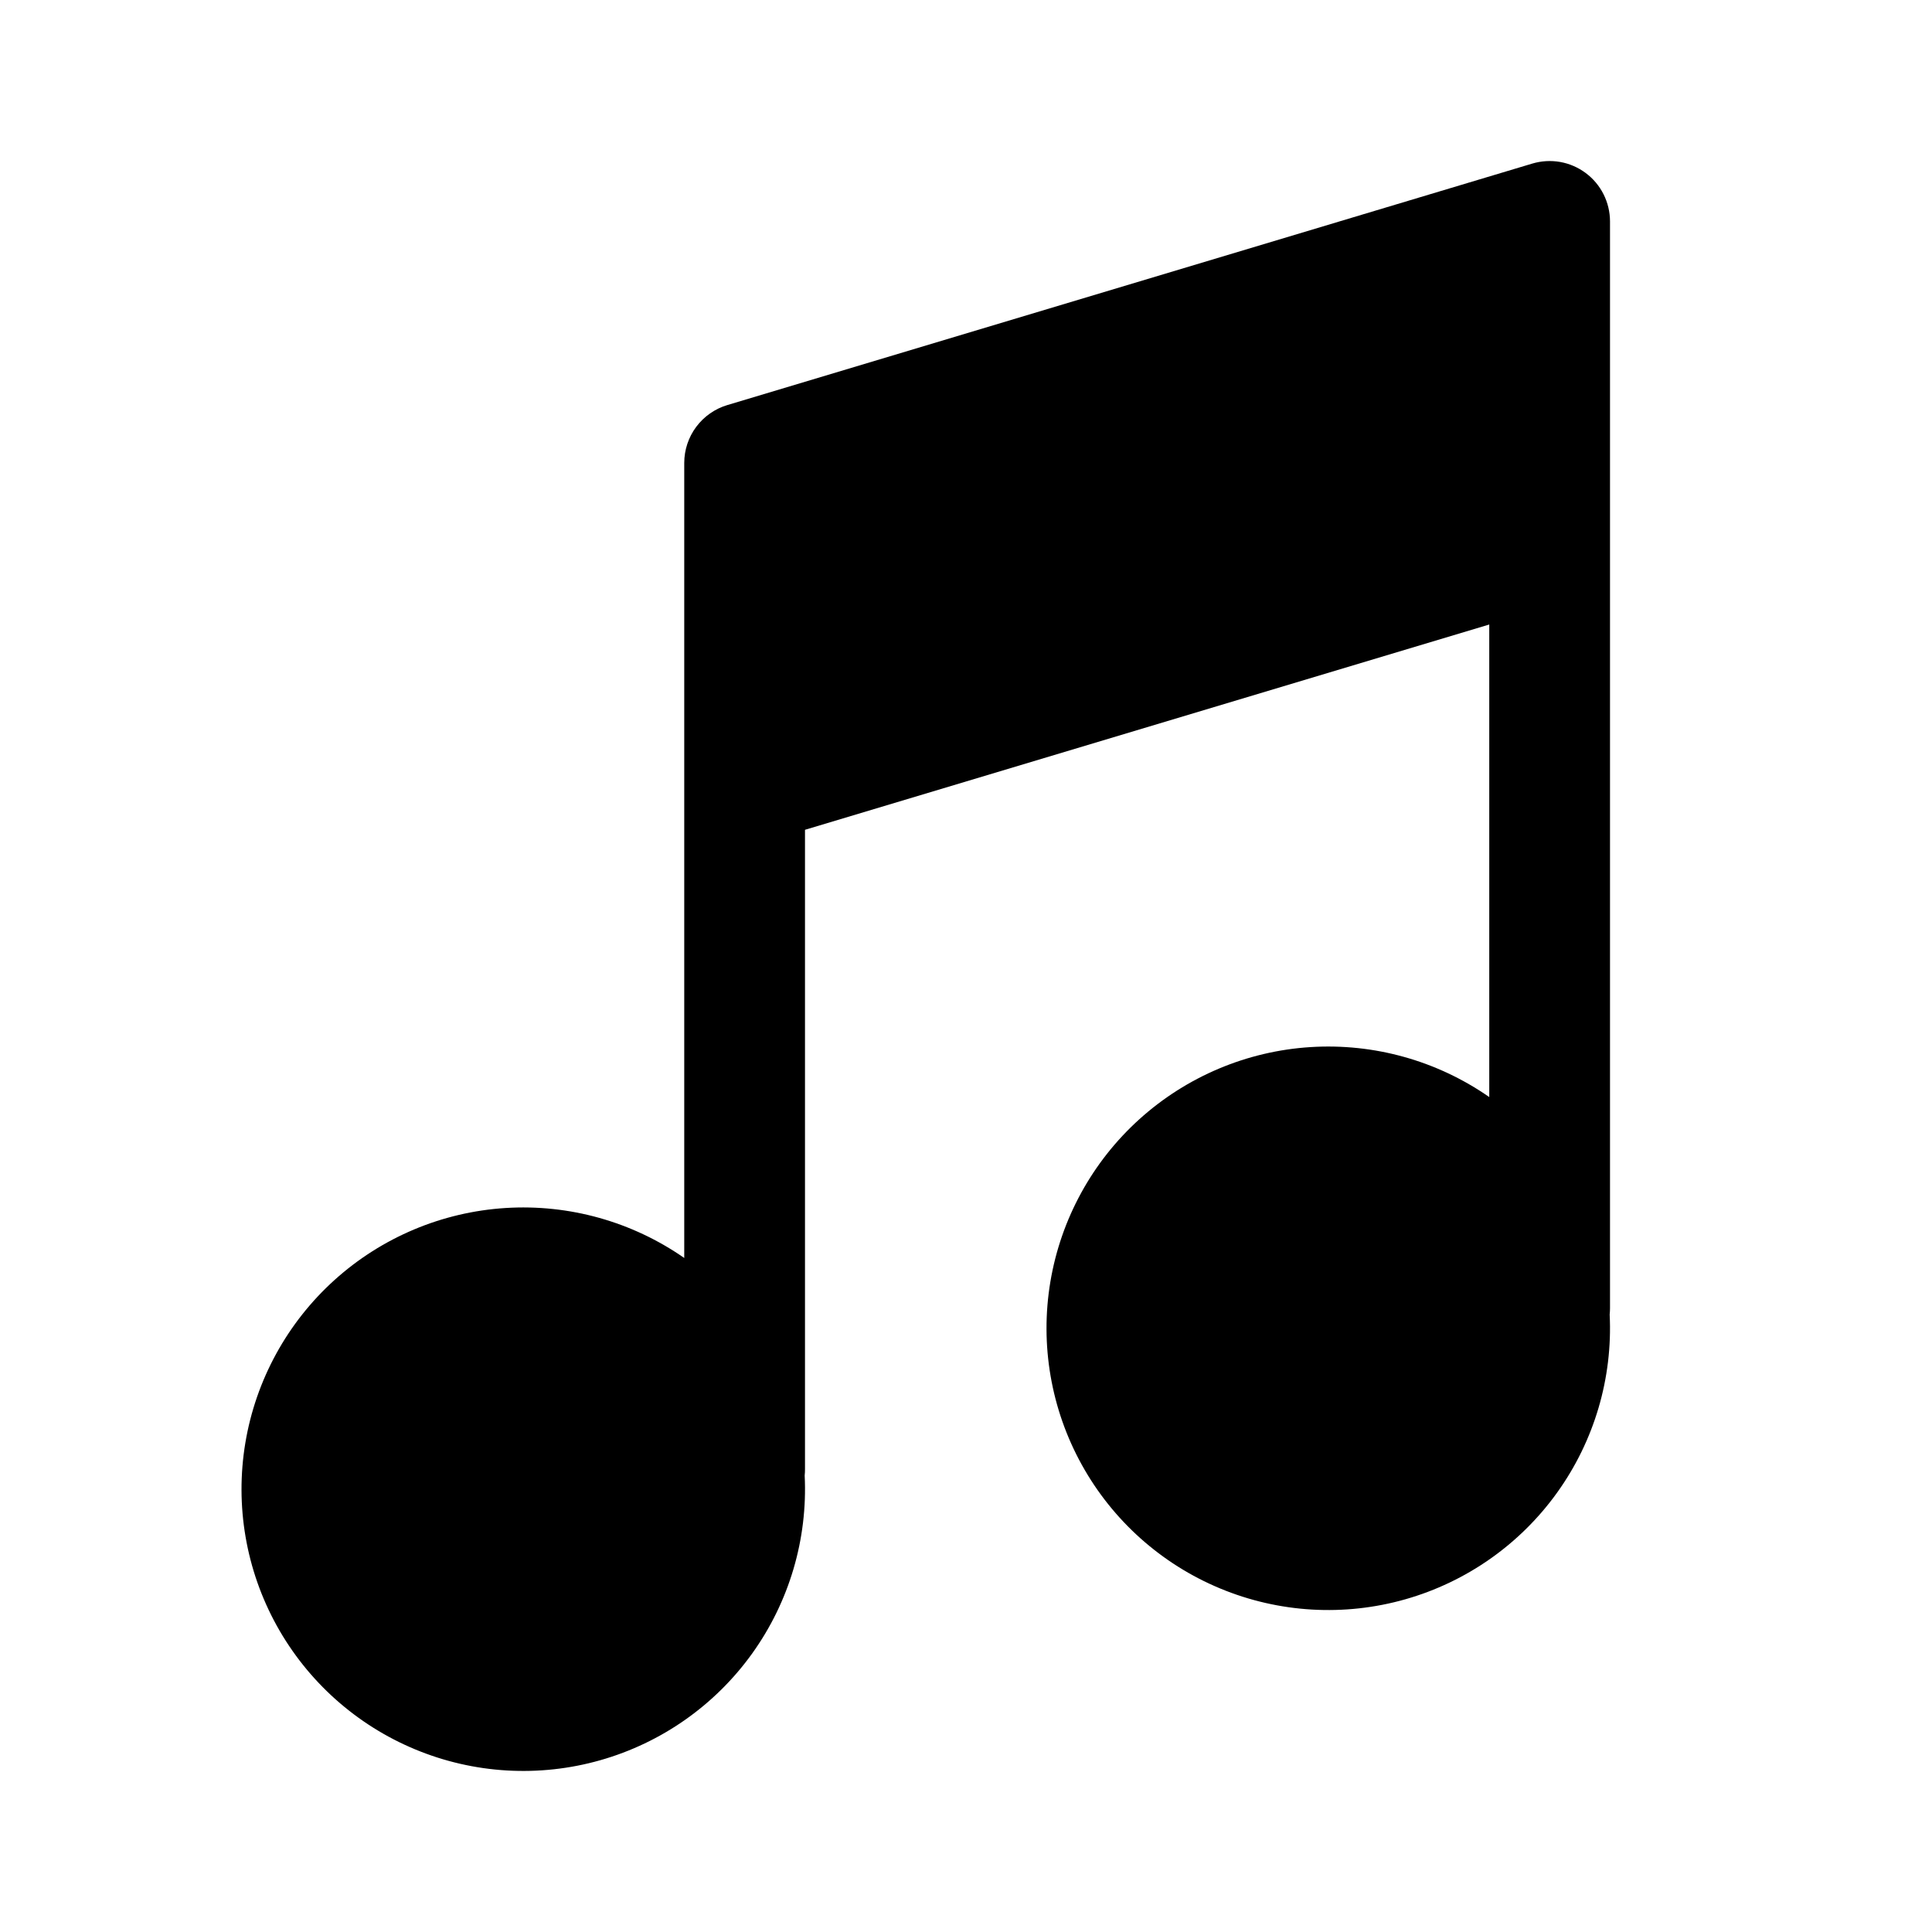
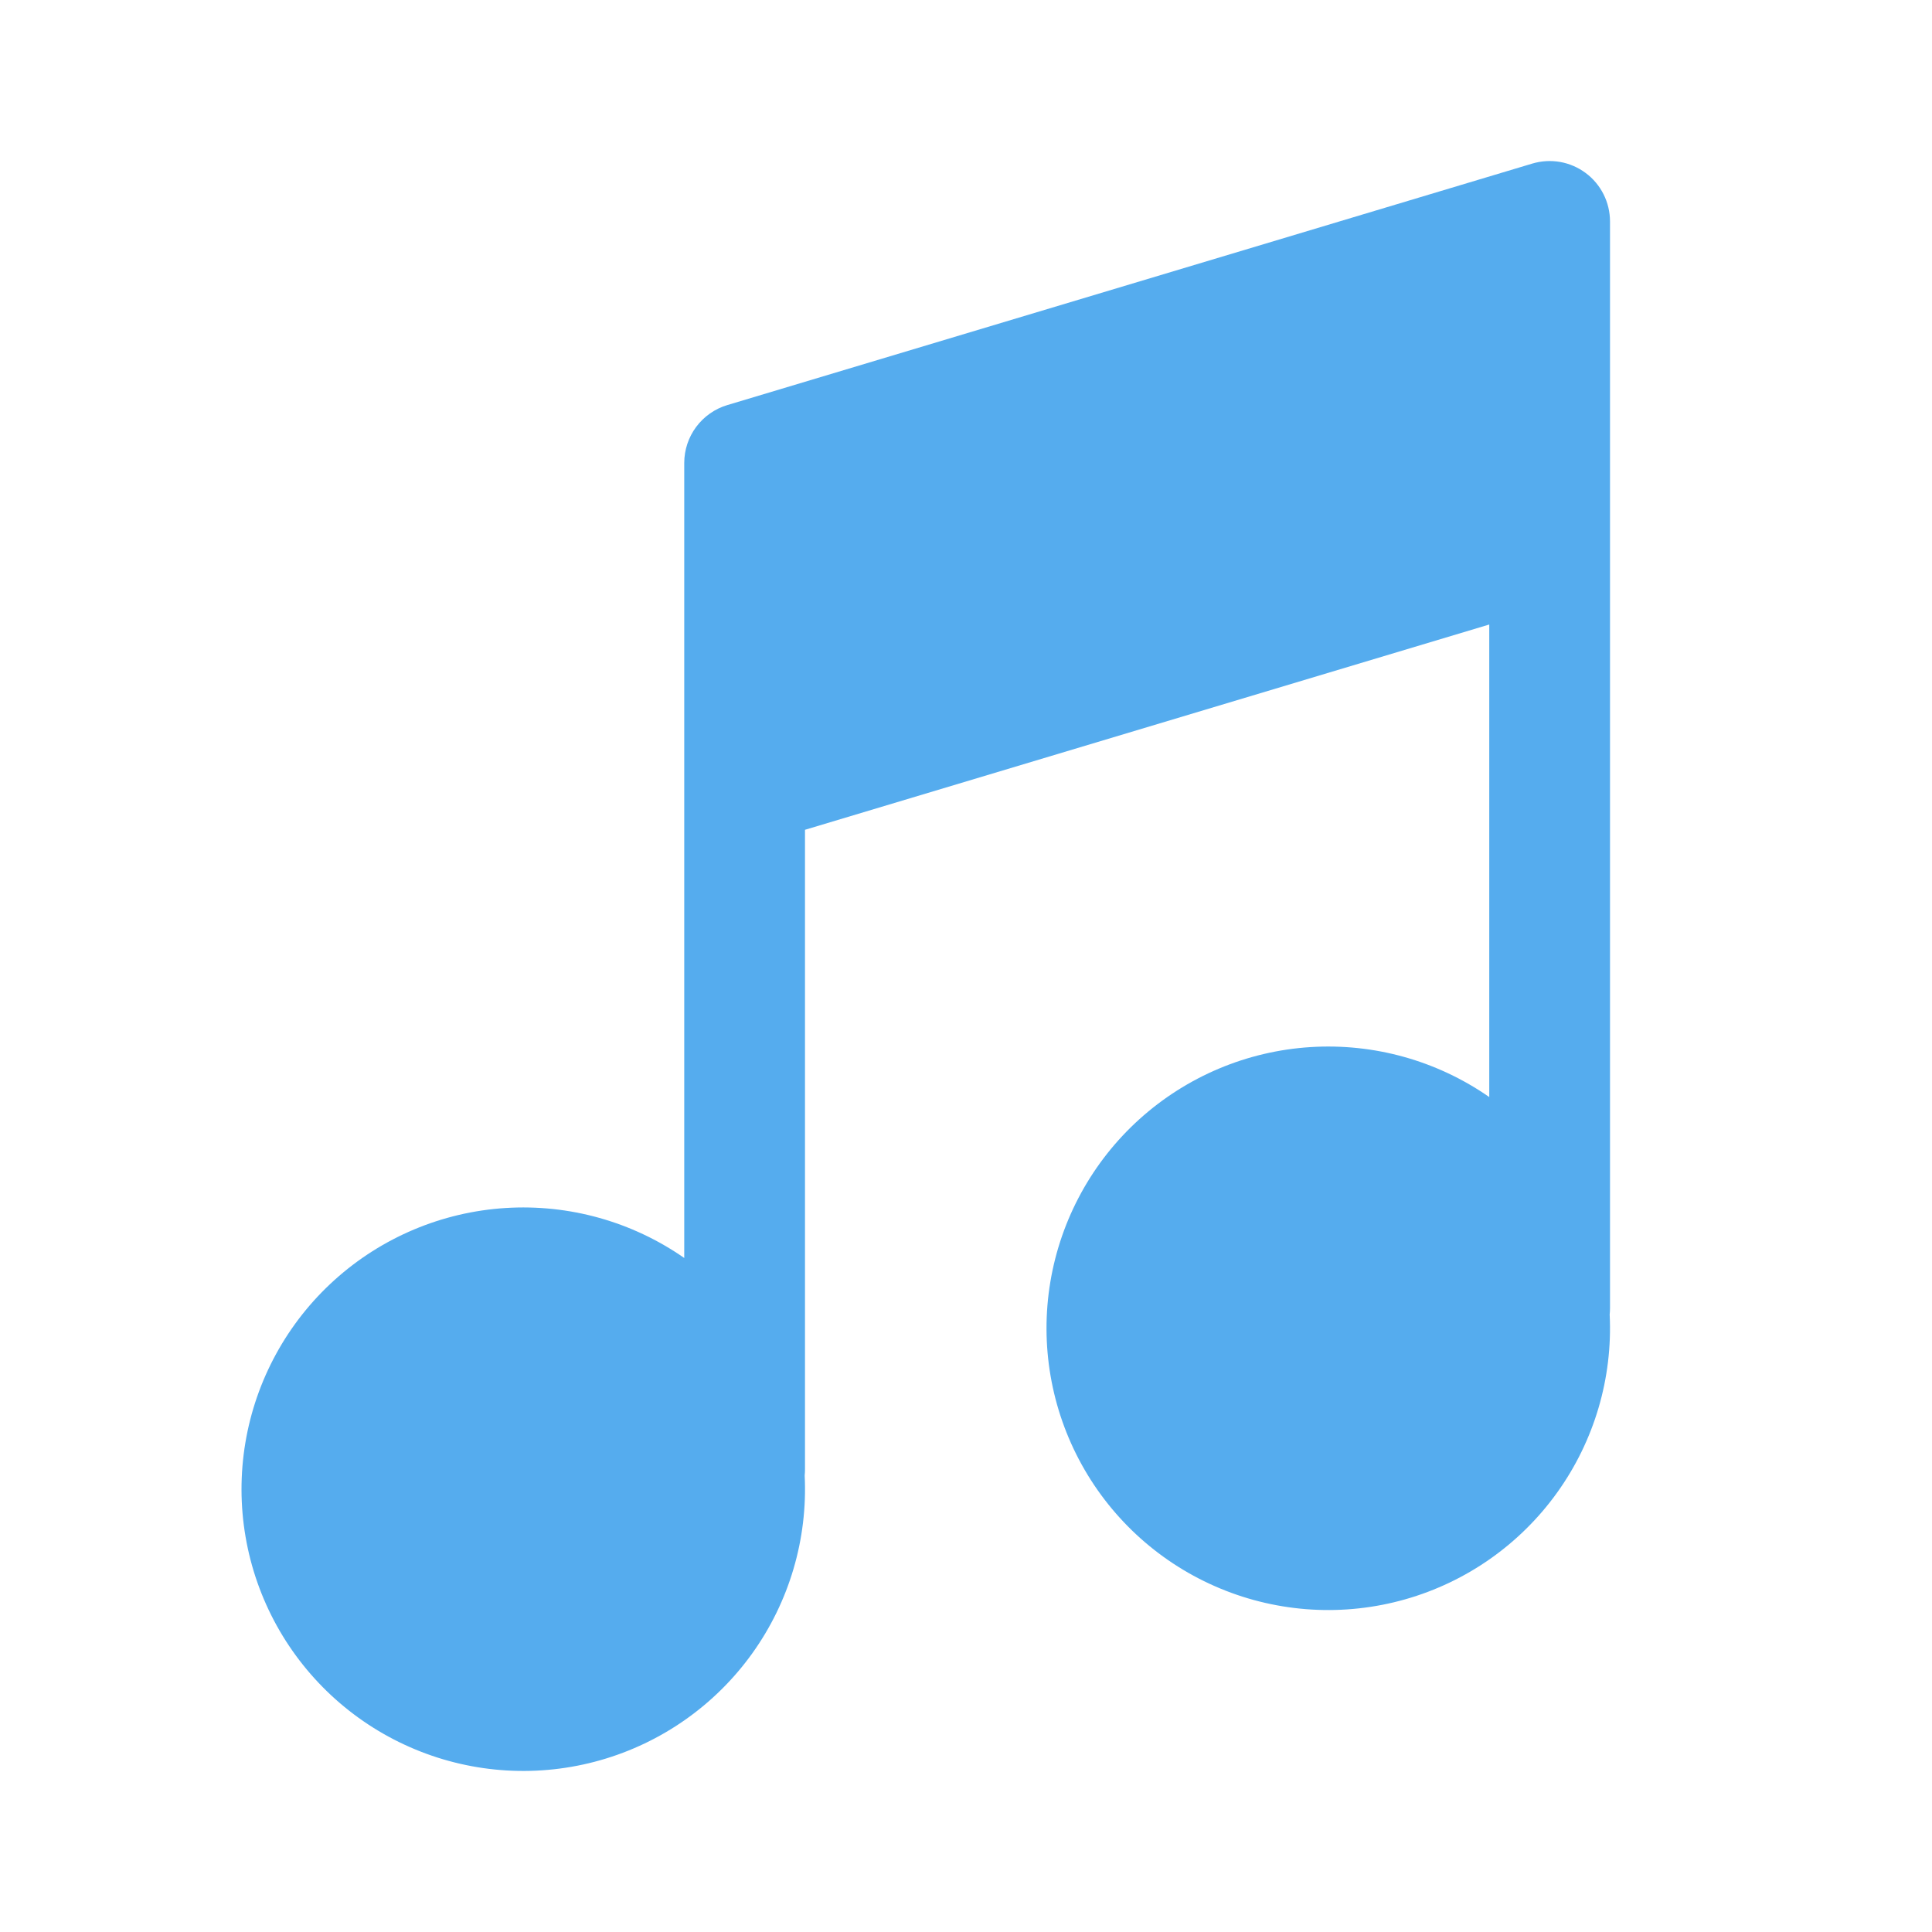
<svg xmlns="http://www.w3.org/2000/svg" width="80" height="80" viewBox="0 0 80 80" fill="none">
-   <path d="M66.667 9.167C66.666 8.777 66.575 8.393 66.4 8.045C66.225 7.697 65.972 7.395 65.659 7.163C65.347 6.93 64.984 6.774 64.601 6.706C64.217 6.639 63.823 6.662 63.45 6.773L30.117 16.773C29.602 16.927 29.15 17.244 28.829 17.675C28.507 18.106 28.334 18.629 28.333 19.167V52.09C26.171 50.584 23.563 49.855 20.933 50.021C18.303 50.187 15.807 51.238 13.851 53.003C11.895 54.768 10.594 57.144 10.16 59.742C9.726 62.341 10.184 65.011 11.46 67.316C12.737 69.621 14.756 71.426 17.189 72.437C19.622 73.449 22.325 73.607 24.86 72.886C27.394 72.165 29.61 70.607 31.146 68.467C32.682 66.326 33.448 63.728 33.32 61.097C33.329 61.009 33.334 60.921 33.333 60.833V34.36L61.667 25.86V45.427C59.504 43.921 56.896 43.192 54.266 43.358C51.637 43.523 49.141 44.575 47.184 46.34C45.228 48.105 43.927 50.48 43.493 53.079C43.059 55.678 43.518 58.347 44.794 60.652C46.07 62.958 48.089 64.763 50.522 65.774C52.955 66.786 55.659 66.944 58.193 66.223C60.727 65.502 62.943 63.944 64.479 61.803C66.015 59.663 66.782 57.065 66.653 54.433C66.662 54.345 66.667 54.256 66.667 54.167V9.167Z" fill="black" />
+   <path d="M66.667 9.167C66.666 8.777 66.575 8.393 66.4 8.045C66.225 7.697 65.972 7.395 65.659 7.163C65.347 6.93 64.984 6.774 64.601 6.706C64.217 6.639 63.823 6.662 63.45 6.773L30.117 16.773C29.602 16.927 29.15 17.244 28.829 17.675C28.507 18.106 28.334 18.629 28.333 19.167V52.09C26.171 50.584 23.563 49.855 20.933 50.021C18.303 50.187 15.807 51.238 13.851 53.003C11.895 54.768 10.594 57.144 10.16 59.742C9.726 62.341 10.184 65.011 11.46 67.316C12.737 69.621 14.756 71.426 17.189 72.437C19.622 73.449 22.325 73.607 24.86 72.886C27.394 72.165 29.61 70.607 31.146 68.467C32.682 66.326 33.448 63.728 33.32 61.097C33.329 61.009 33.334 60.921 33.333 60.833V34.36L61.667 25.86V45.427C59.504 43.921 56.896 43.192 54.266 43.358C51.637 43.523 49.141 44.575 47.184 46.34C45.228 48.105 43.927 50.48 43.493 53.079C43.059 55.678 43.518 58.347 44.794 60.652C46.07 62.958 48.089 64.763 50.522 65.774C52.955 66.786 55.659 66.944 58.193 66.223C60.727 65.502 62.943 63.944 64.479 61.803C66.015 59.663 66.782 57.065 66.653 54.433C66.662 54.345 66.667 54.256 66.667 54.167V9.167Z" fill="#55acee" />
</svg>
